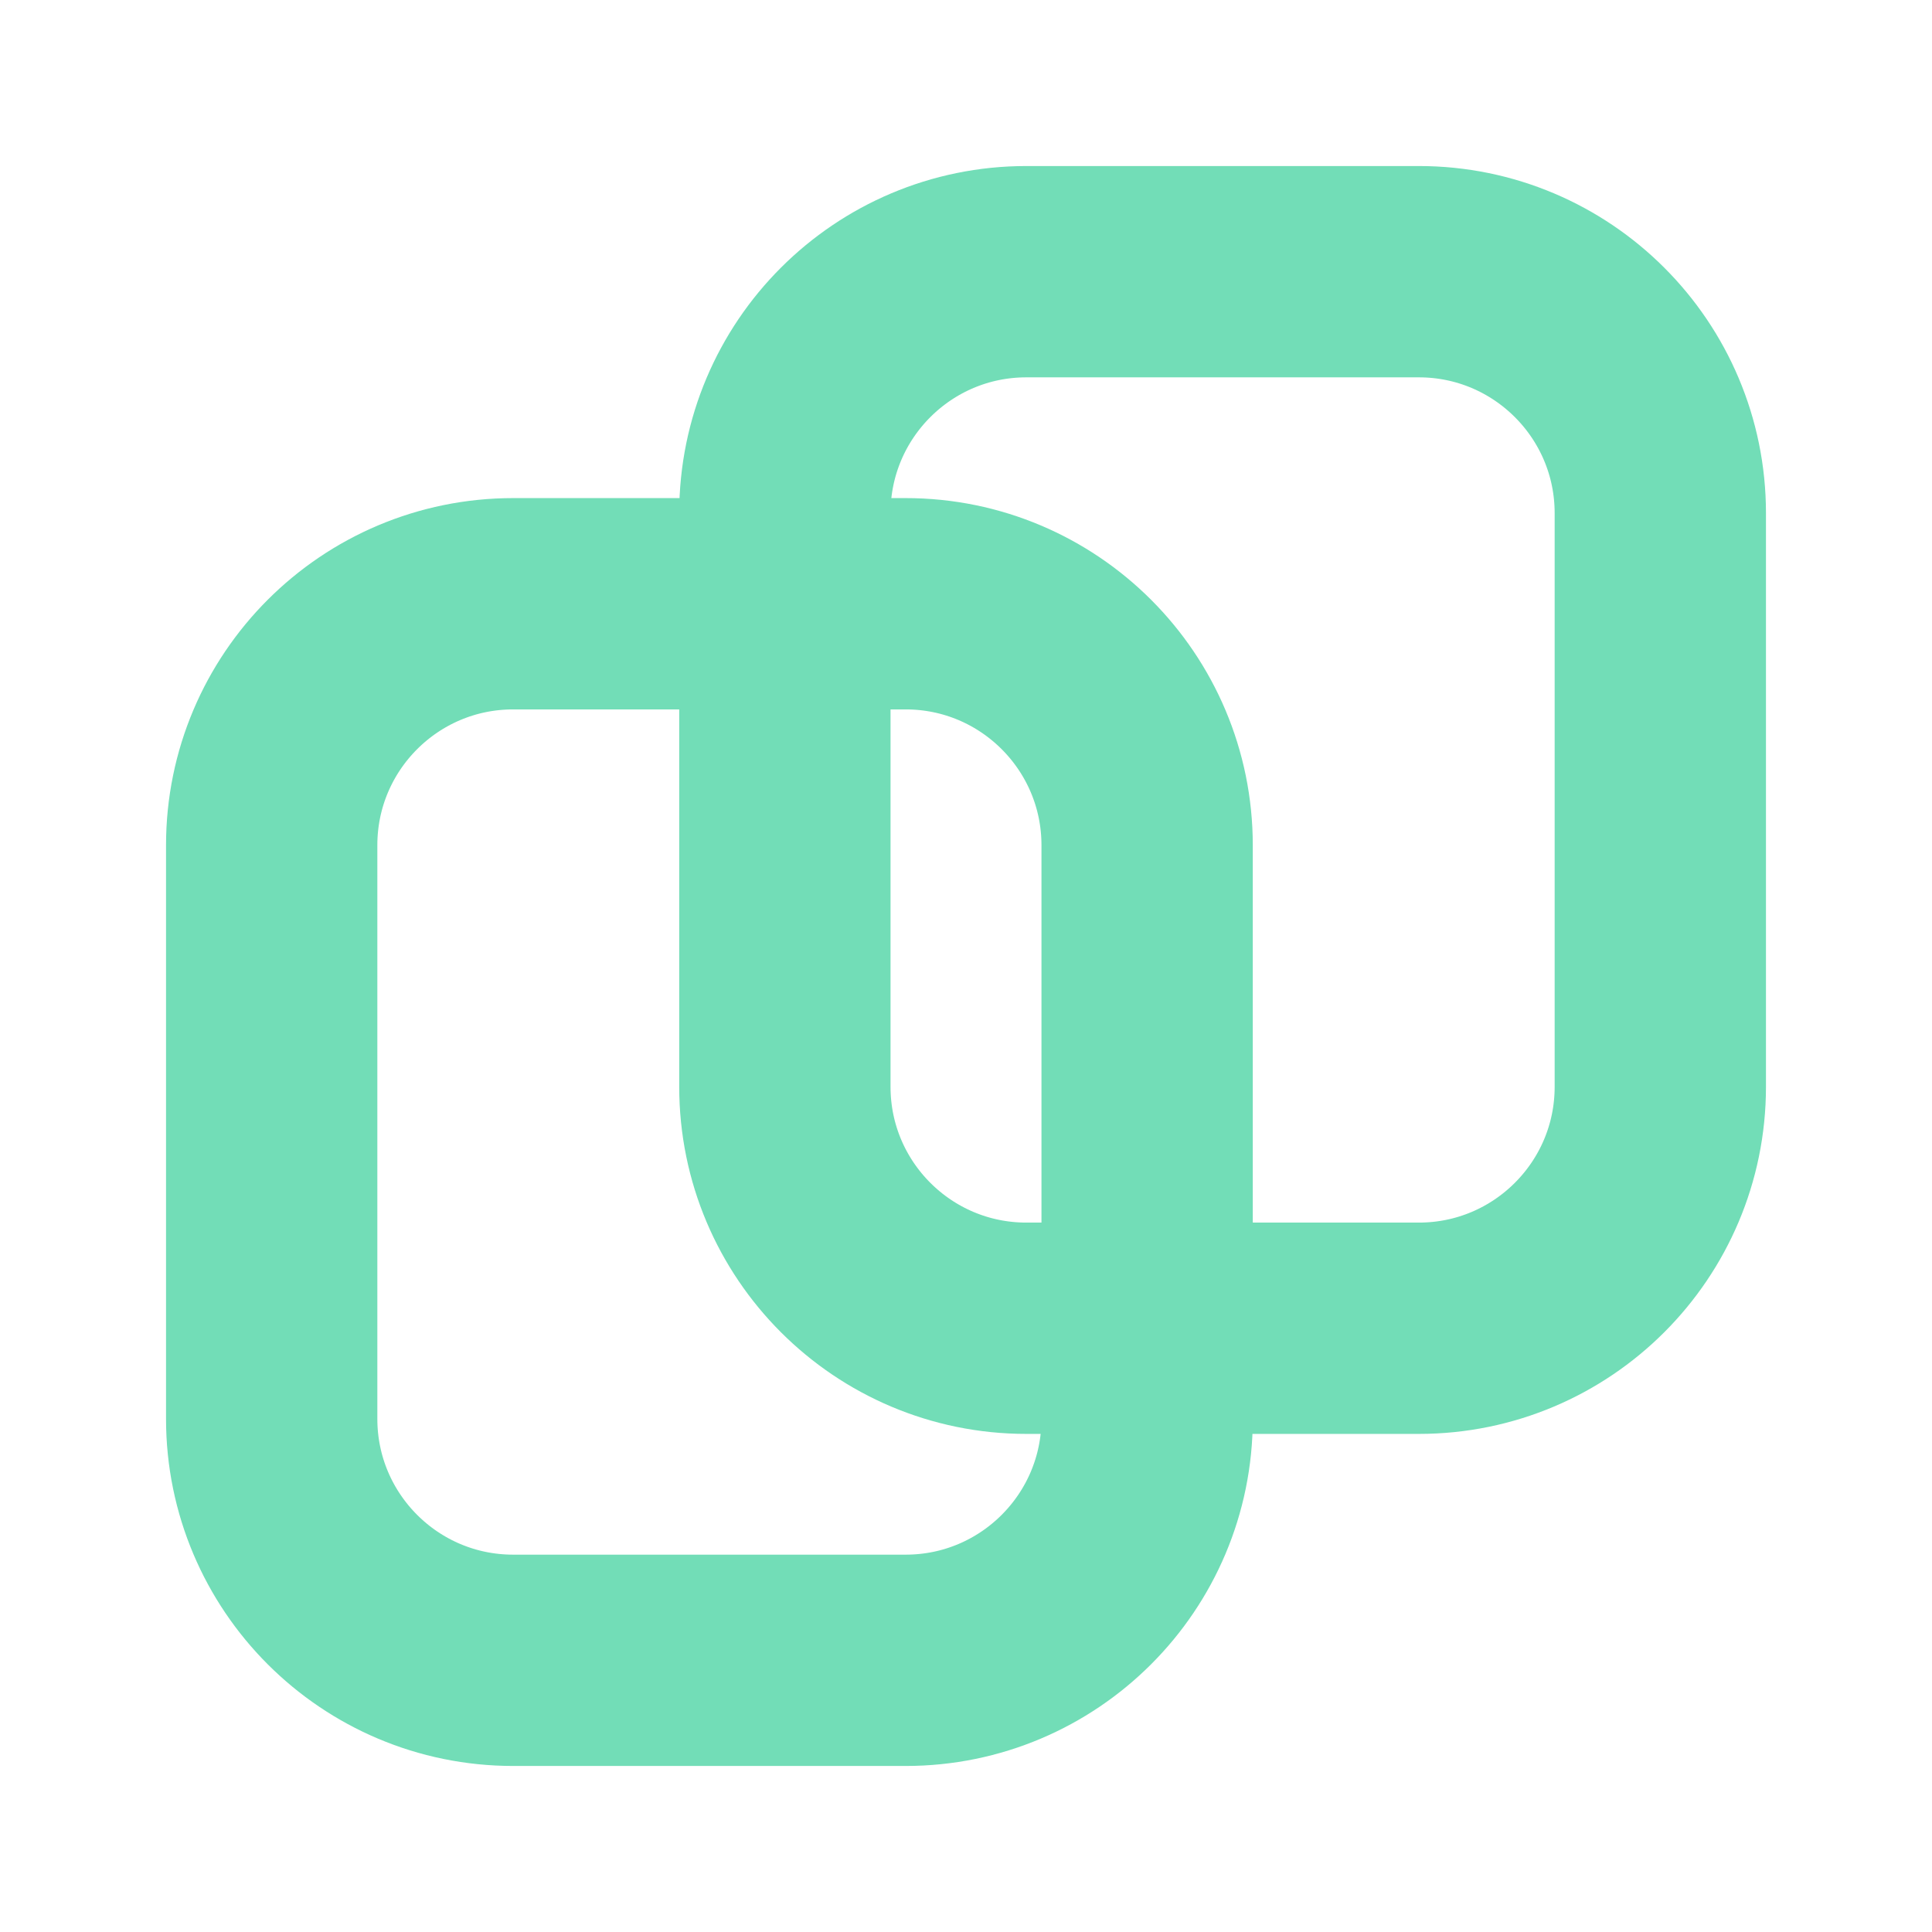
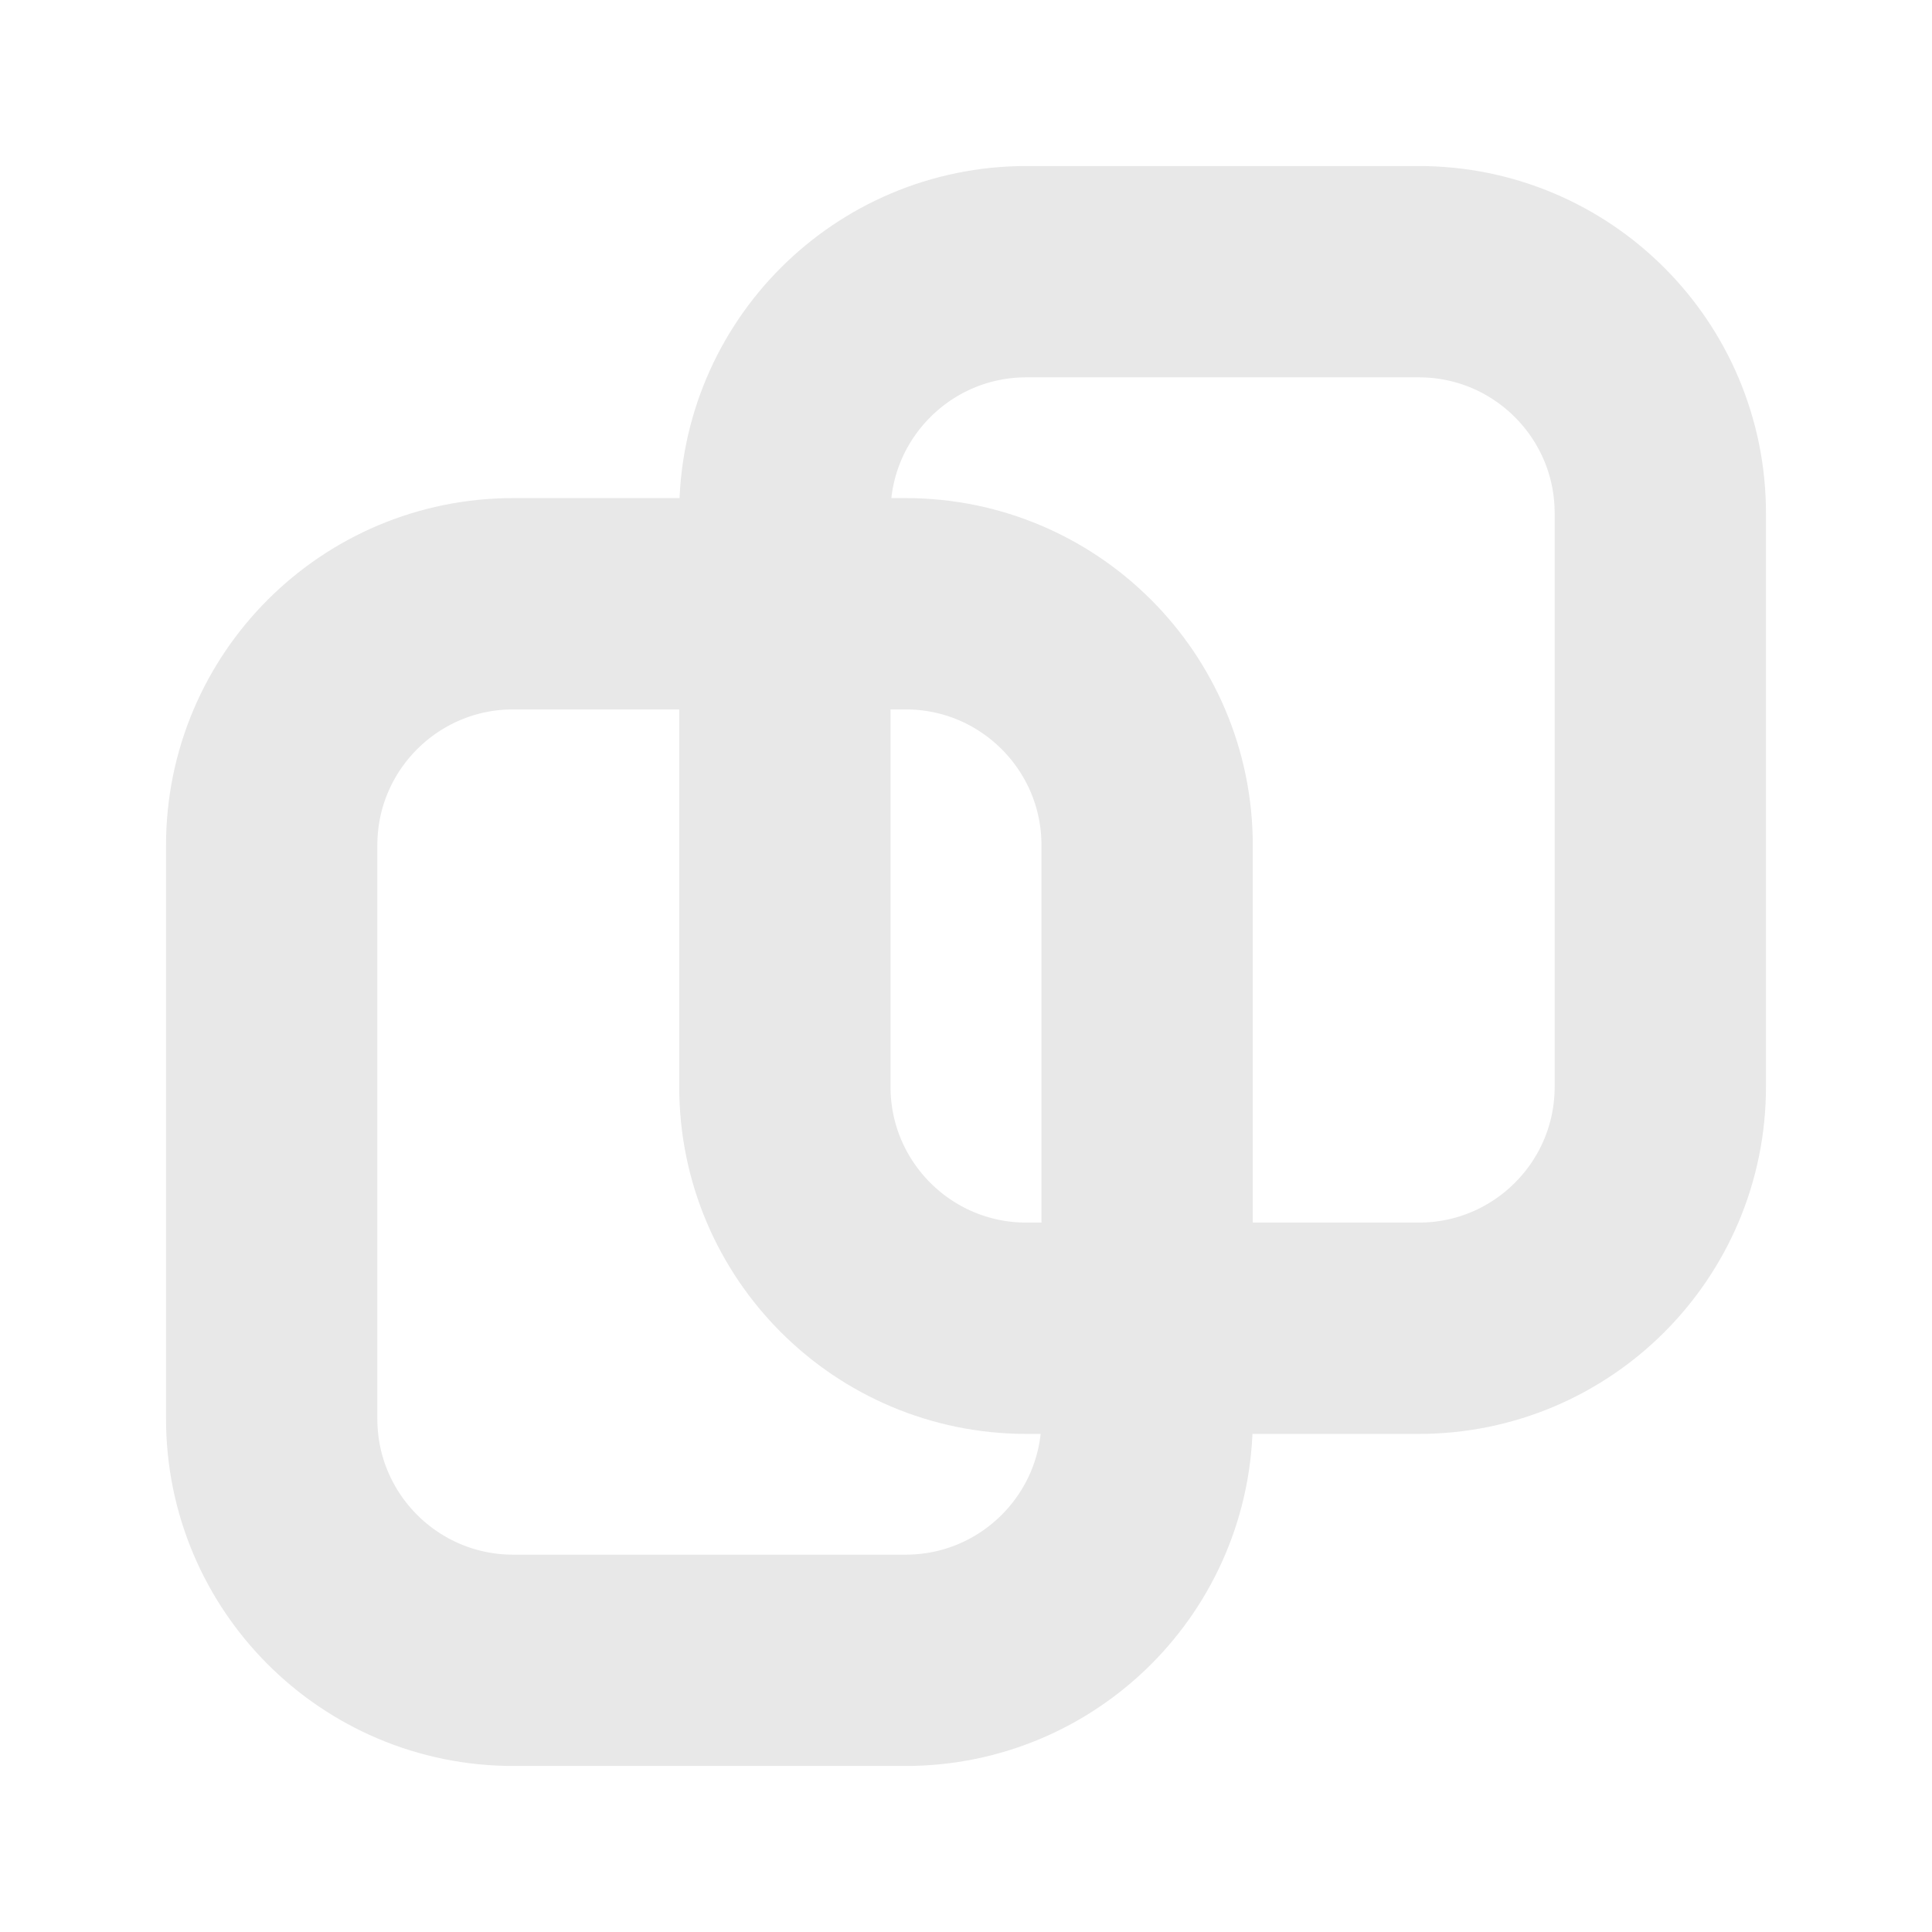
<svg xmlns="http://www.w3.org/2000/svg" viewBox="0 0 64 64" fill="none">
-   <path d="M34 9h13a8 8 0 0 1 8 8v19a8 8 0 0 1-8 8H34a8 8 0 0 1-8-8V17a8 8 0 0 1 8-8Z" stroke="#72DDB7" stroke-width="7" />
-   <path d="M17 20h13a8 8 0 0 1 8 8v19a8 8 0 0 1-8 8H17a8 8 0 0 1-8-8V28a8 8 0 0 1 8-8Z" stroke="#72DDB7" stroke-width="7" />
+   <path d="M34 9h13a8 8 0 0 1 8 8v19a8 8 0 0 1-8 8H34a8 8 0 0 1-8-8V17a8 8 0 0 1 8-8Z" stroke="#E8E8E8" stroke-width="7" />
+   <path d="M17 20h13a8 8 0 0 1 8 8v19a8 8 0 0 1-8 8H17a8 8 0 0 1-8-8V28a8 8 0 0 1 8-8Z" stroke="#E8E8E8" stroke-width="7" />
</svg>
